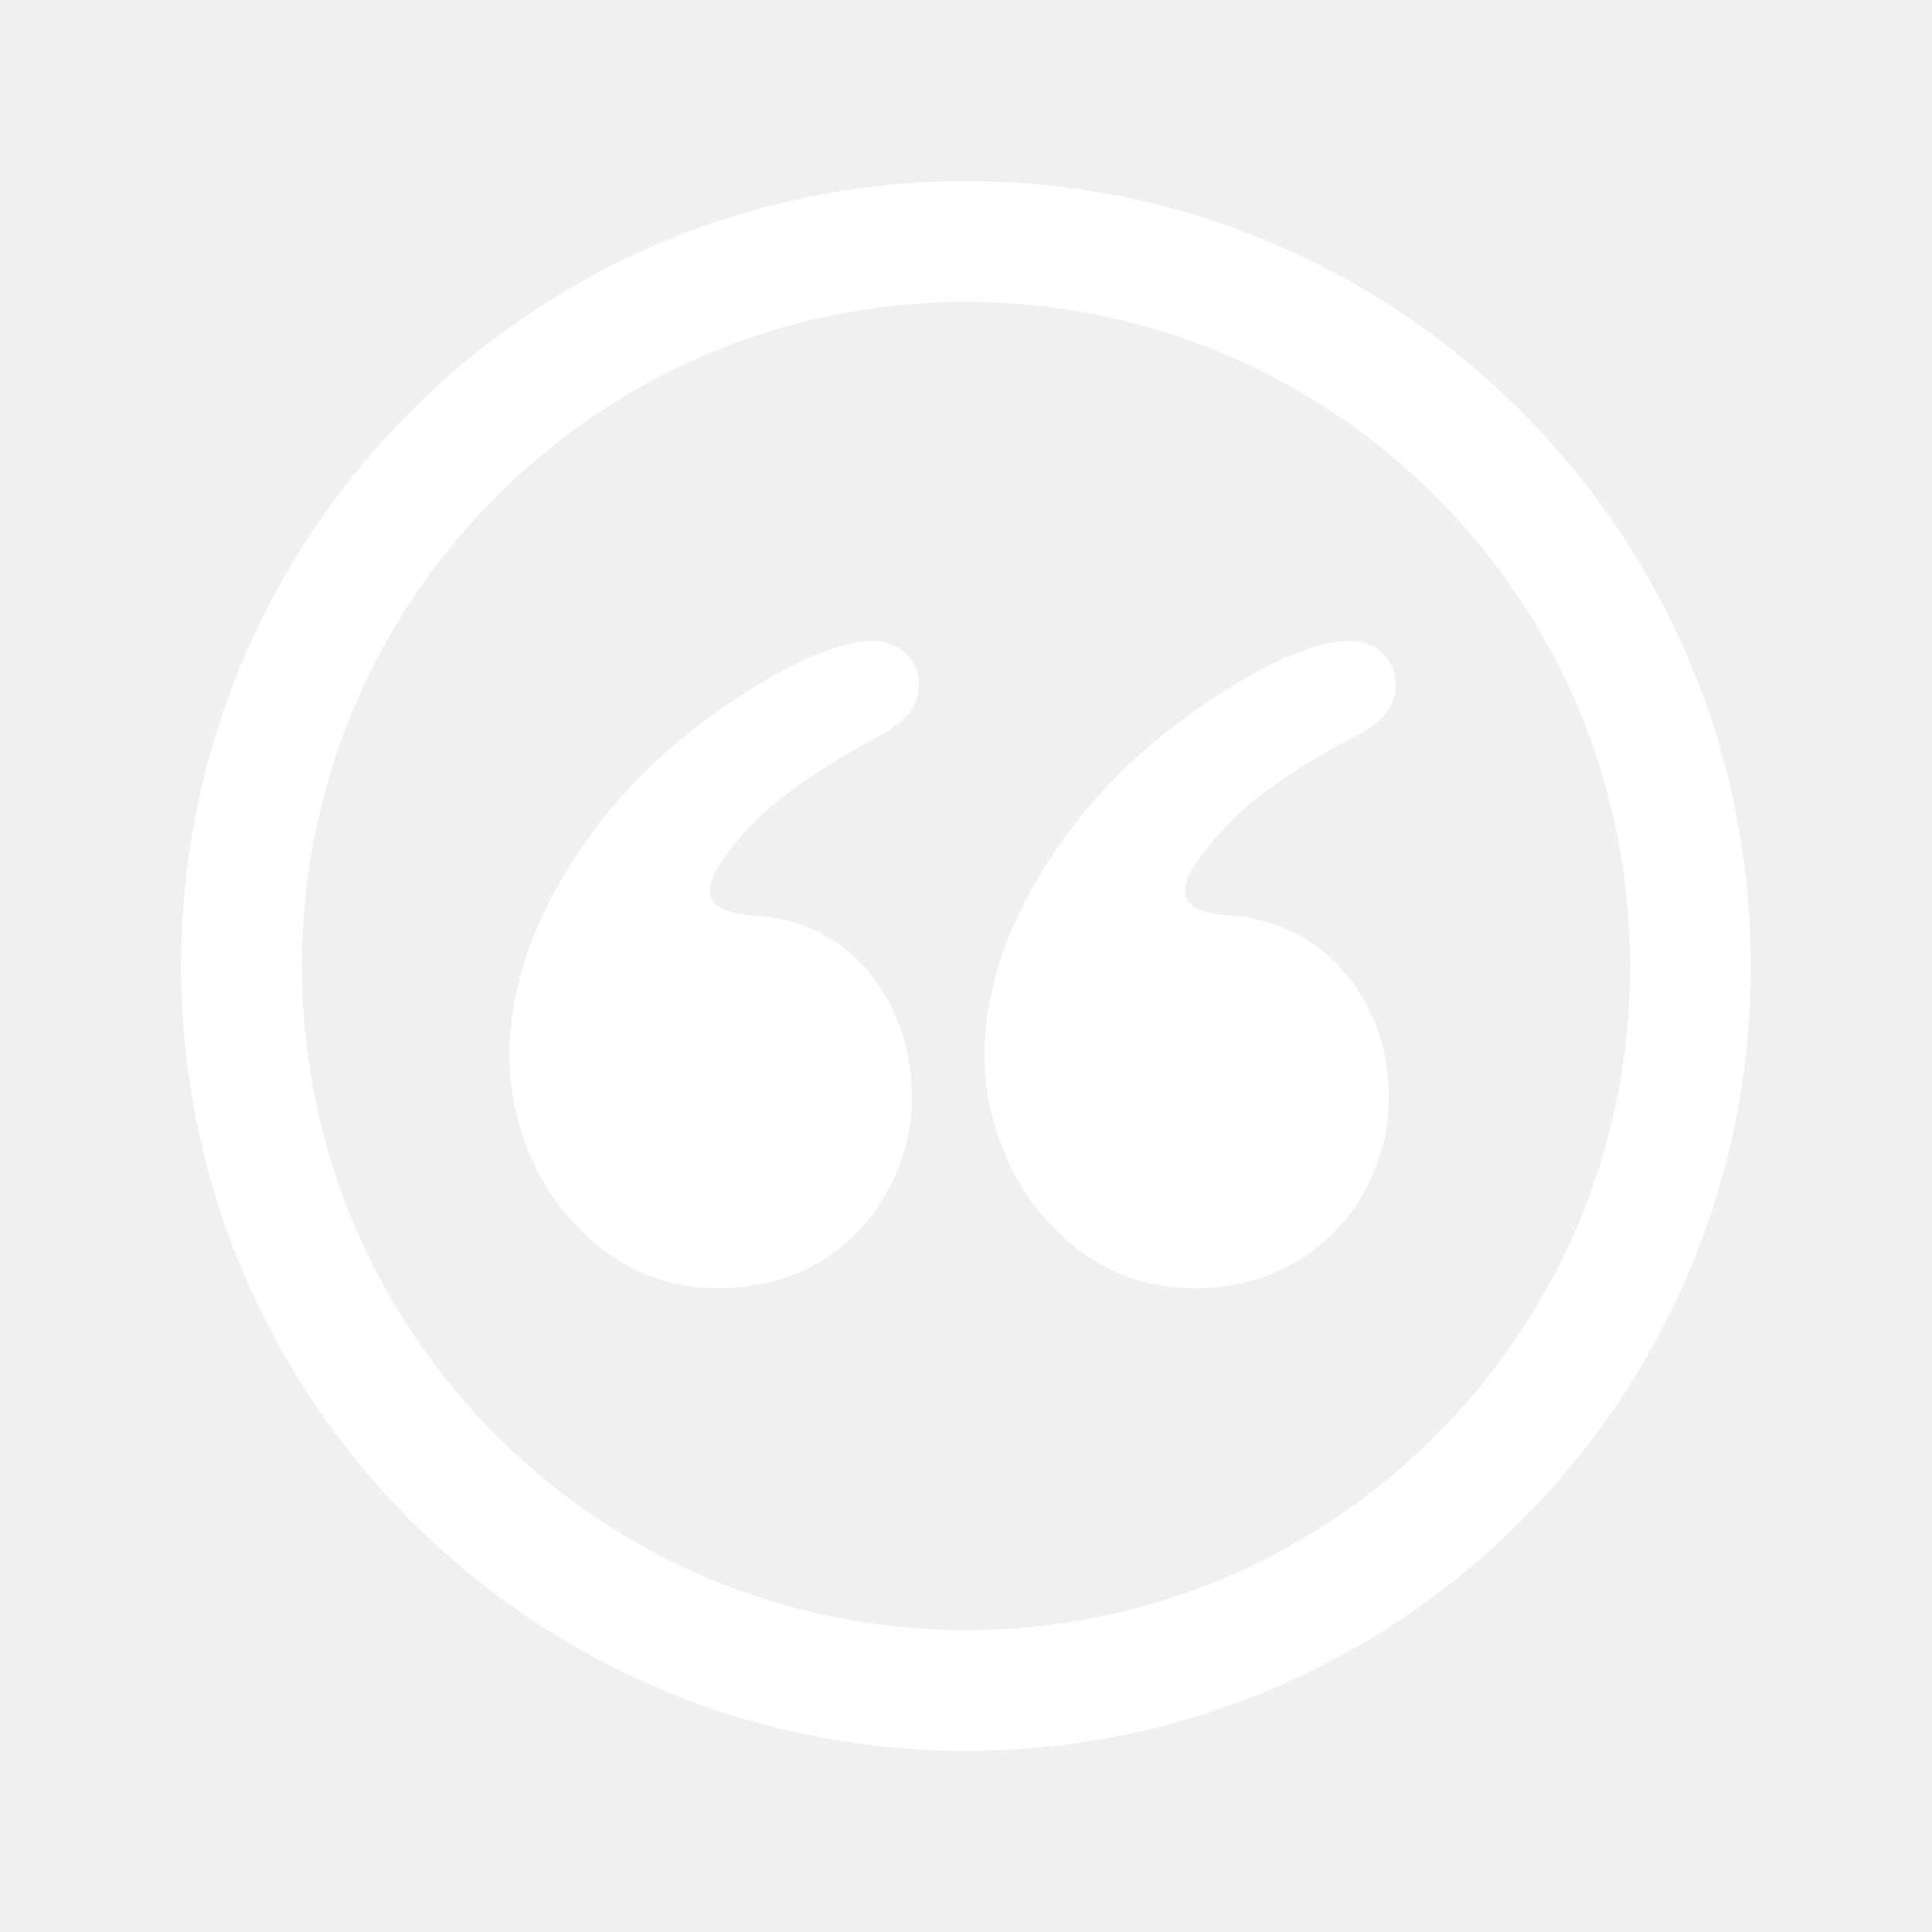
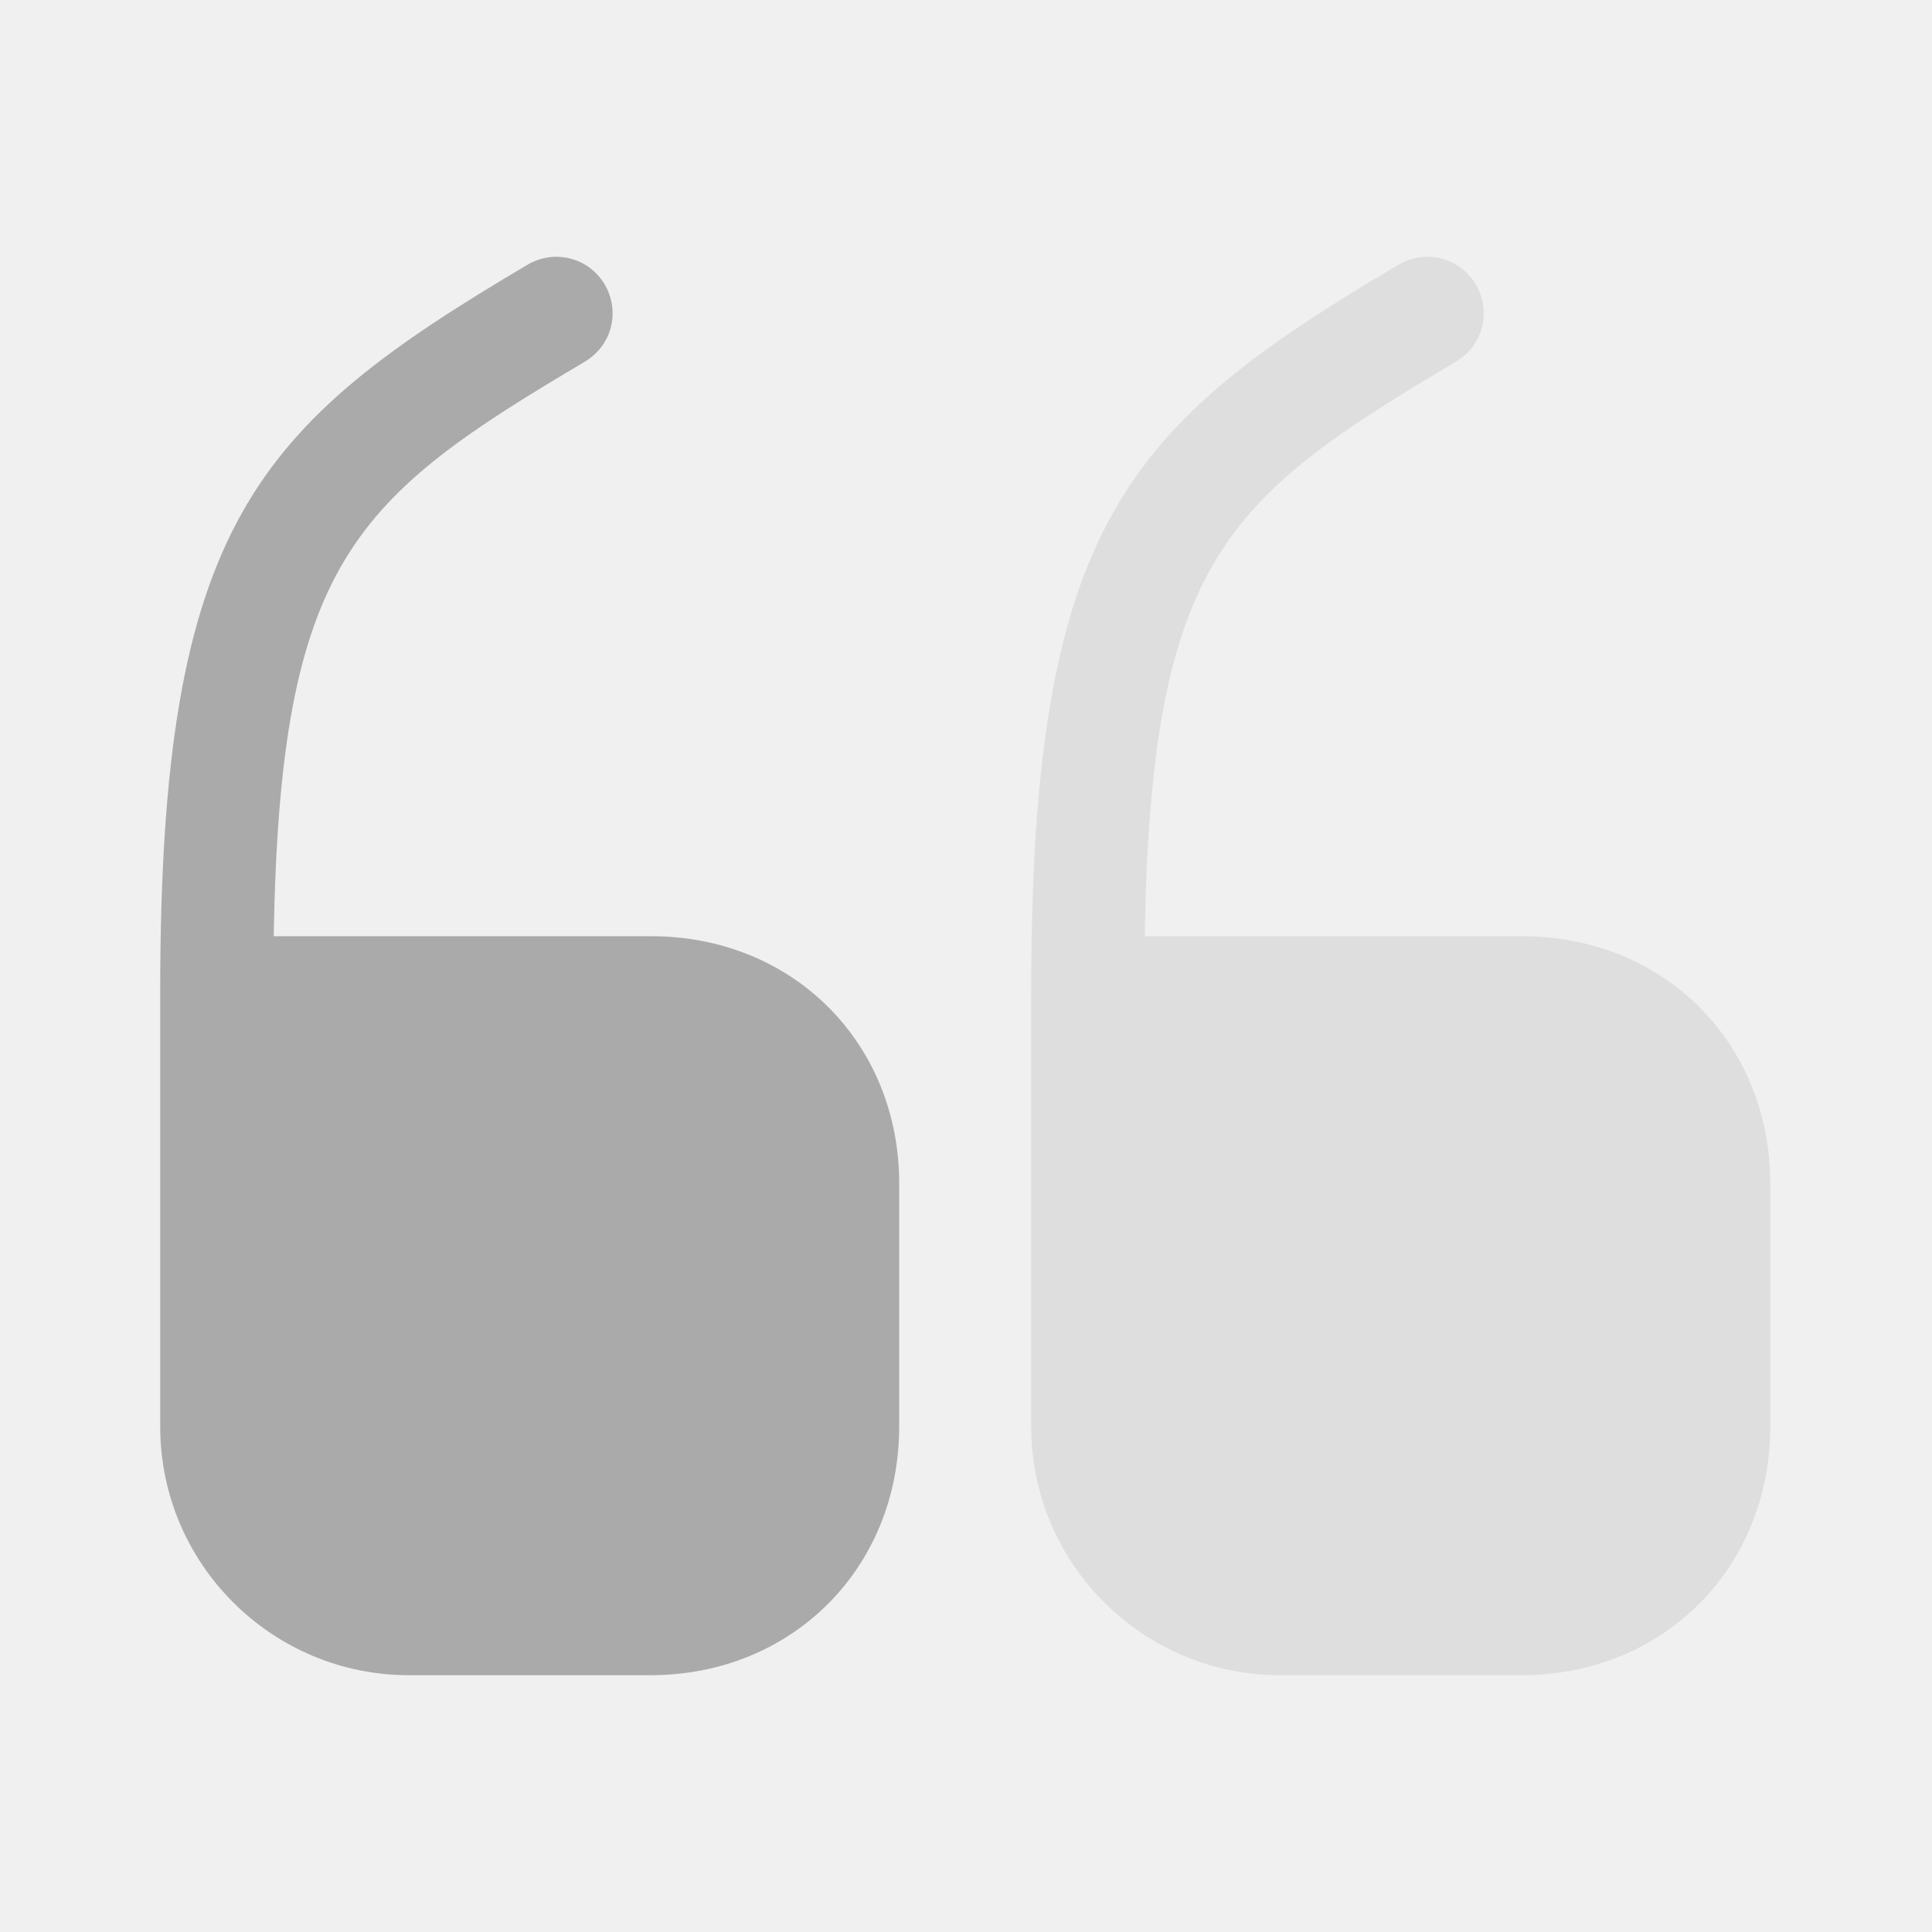
- <svg xmlns="http://www.w3.org/2000/svg" fill="#FFF" width="800px" height="800px" viewBox="0 0 32 32" version="1.1">
-   <path d="M16 3c-7.18 0-13 5.82-13 13s5.82 13 13 13 13-5.82 13-13-5.82-13-13-13zM16 27c-6.075 0-11-4.925-11-11s4.925-11 11-11 11 4.925 11 11-4.925 11-11 11zM14.592 12.174c0.419-0.221 0.628-0.497 0.628-0.828 0-0.209-0.071-0.383-0.214-0.521s-0.325-0.207-0.545-0.207c-0.551 0-1.31 0.32-2.278 0.959-1.145 0.75-2.055 1.662-2.731 2.737s-1.015 2.137-1.015 3.185c0 0.496 0.094 0.989 0.281 1.48 0.187 0.49 0.44 0.906 0.759 1.249 0.671 0.739 1.474 1.108 2.409 1.108 0.979 0 1.777-0.337 2.393-1.010 0.253-0.275 0.453-0.604 0.603-0.984 0.148-0.381 0.223-0.758 0.223-1.133 0-0.794-0.22-1.472-0.659-2.035s-1.018-0.893-1.732-0.992l-0.264-0.016-0.198-0.034c-0.329-0.044-0.495-0.171-0.495-0.38 0-0.221 0.215-0.568 0.645-1.042 0.448-0.483 1.178-0.996 2.19-1.536zM22.49 12.174c0.42-0.221 0.629-0.497 0.629-0.828 0-0.209-0.071-0.383-0.215-0.521s-0.325-0.207-0.546-0.207c-0.551 0-1.312 0.32-2.282 0.959-1.146 0.75-2.061 1.662-2.744 2.737s-1.025 2.137-1.025 3.185c0 0.496 0.094 0.989 0.281 1.48 0.188 0.49 0.44 0.906 0.76 1.249 0.673 0.739 1.482 1.108 2.43 1.108 0.971 0 1.77-0.337 2.398-1.010 0.253-0.275 0.455-0.601 0.604-0.976 0.148-0.376 0.223-0.756 0.223-1.142 0-0.794-0.224-1.469-0.67-2.026s-1.029-0.89-1.747-1l-0.249-0.016-0.215-0.034c-0.33-0.044-0.496-0.171-0.496-0.38 0-0.221 0.221-0.568 0.662-1.042 0.463-0.506 1.197-1.018 2.202-1.536z" />
+ <svg xmlns="http://www.w3.org/2000/svg" width="800px" height="800px" viewBox="0 0 24 24" fill="none">
+   <path d="M8.09 11.63H3.4C3.48 6.96 4.4 6.19 7.27 4.49C7.6 4.29 7.71 3.87 7.51 3.53C7.31 3.2 6.89 3.09 6.55 3.29C3.17 5.29 1.99 6.51 1.99 12.33V17.72C1.99 19.43 3.38 20.81 5.08 20.81H8.08C9.84 20.81 11.17 19.48 11.17 17.72V14.72C11.18 12.96 9.85 11.63 8.09 11.63Z" fill="#AAA" />
+   <path opacity="0.5" d="M18.91 11.63H14.22C14.3 6.96 15.221 6.19 18.091 4.49C18.421 4.29 18.531 3.87 18.331 3.53C18.131 3.2 17.71 3.09 17.37 3.29C13.991 5.29 12.81 6.51 12.81 12.33V17.72C12.81 19.43 14.201 20.81 15.901 20.81H18.901C20.661 20.81 21.991 19.48 21.991 17.72V14.72C22 12.96 20.671 11.63 18.91 11.63Z" fill="#CCC" />
</svg>
